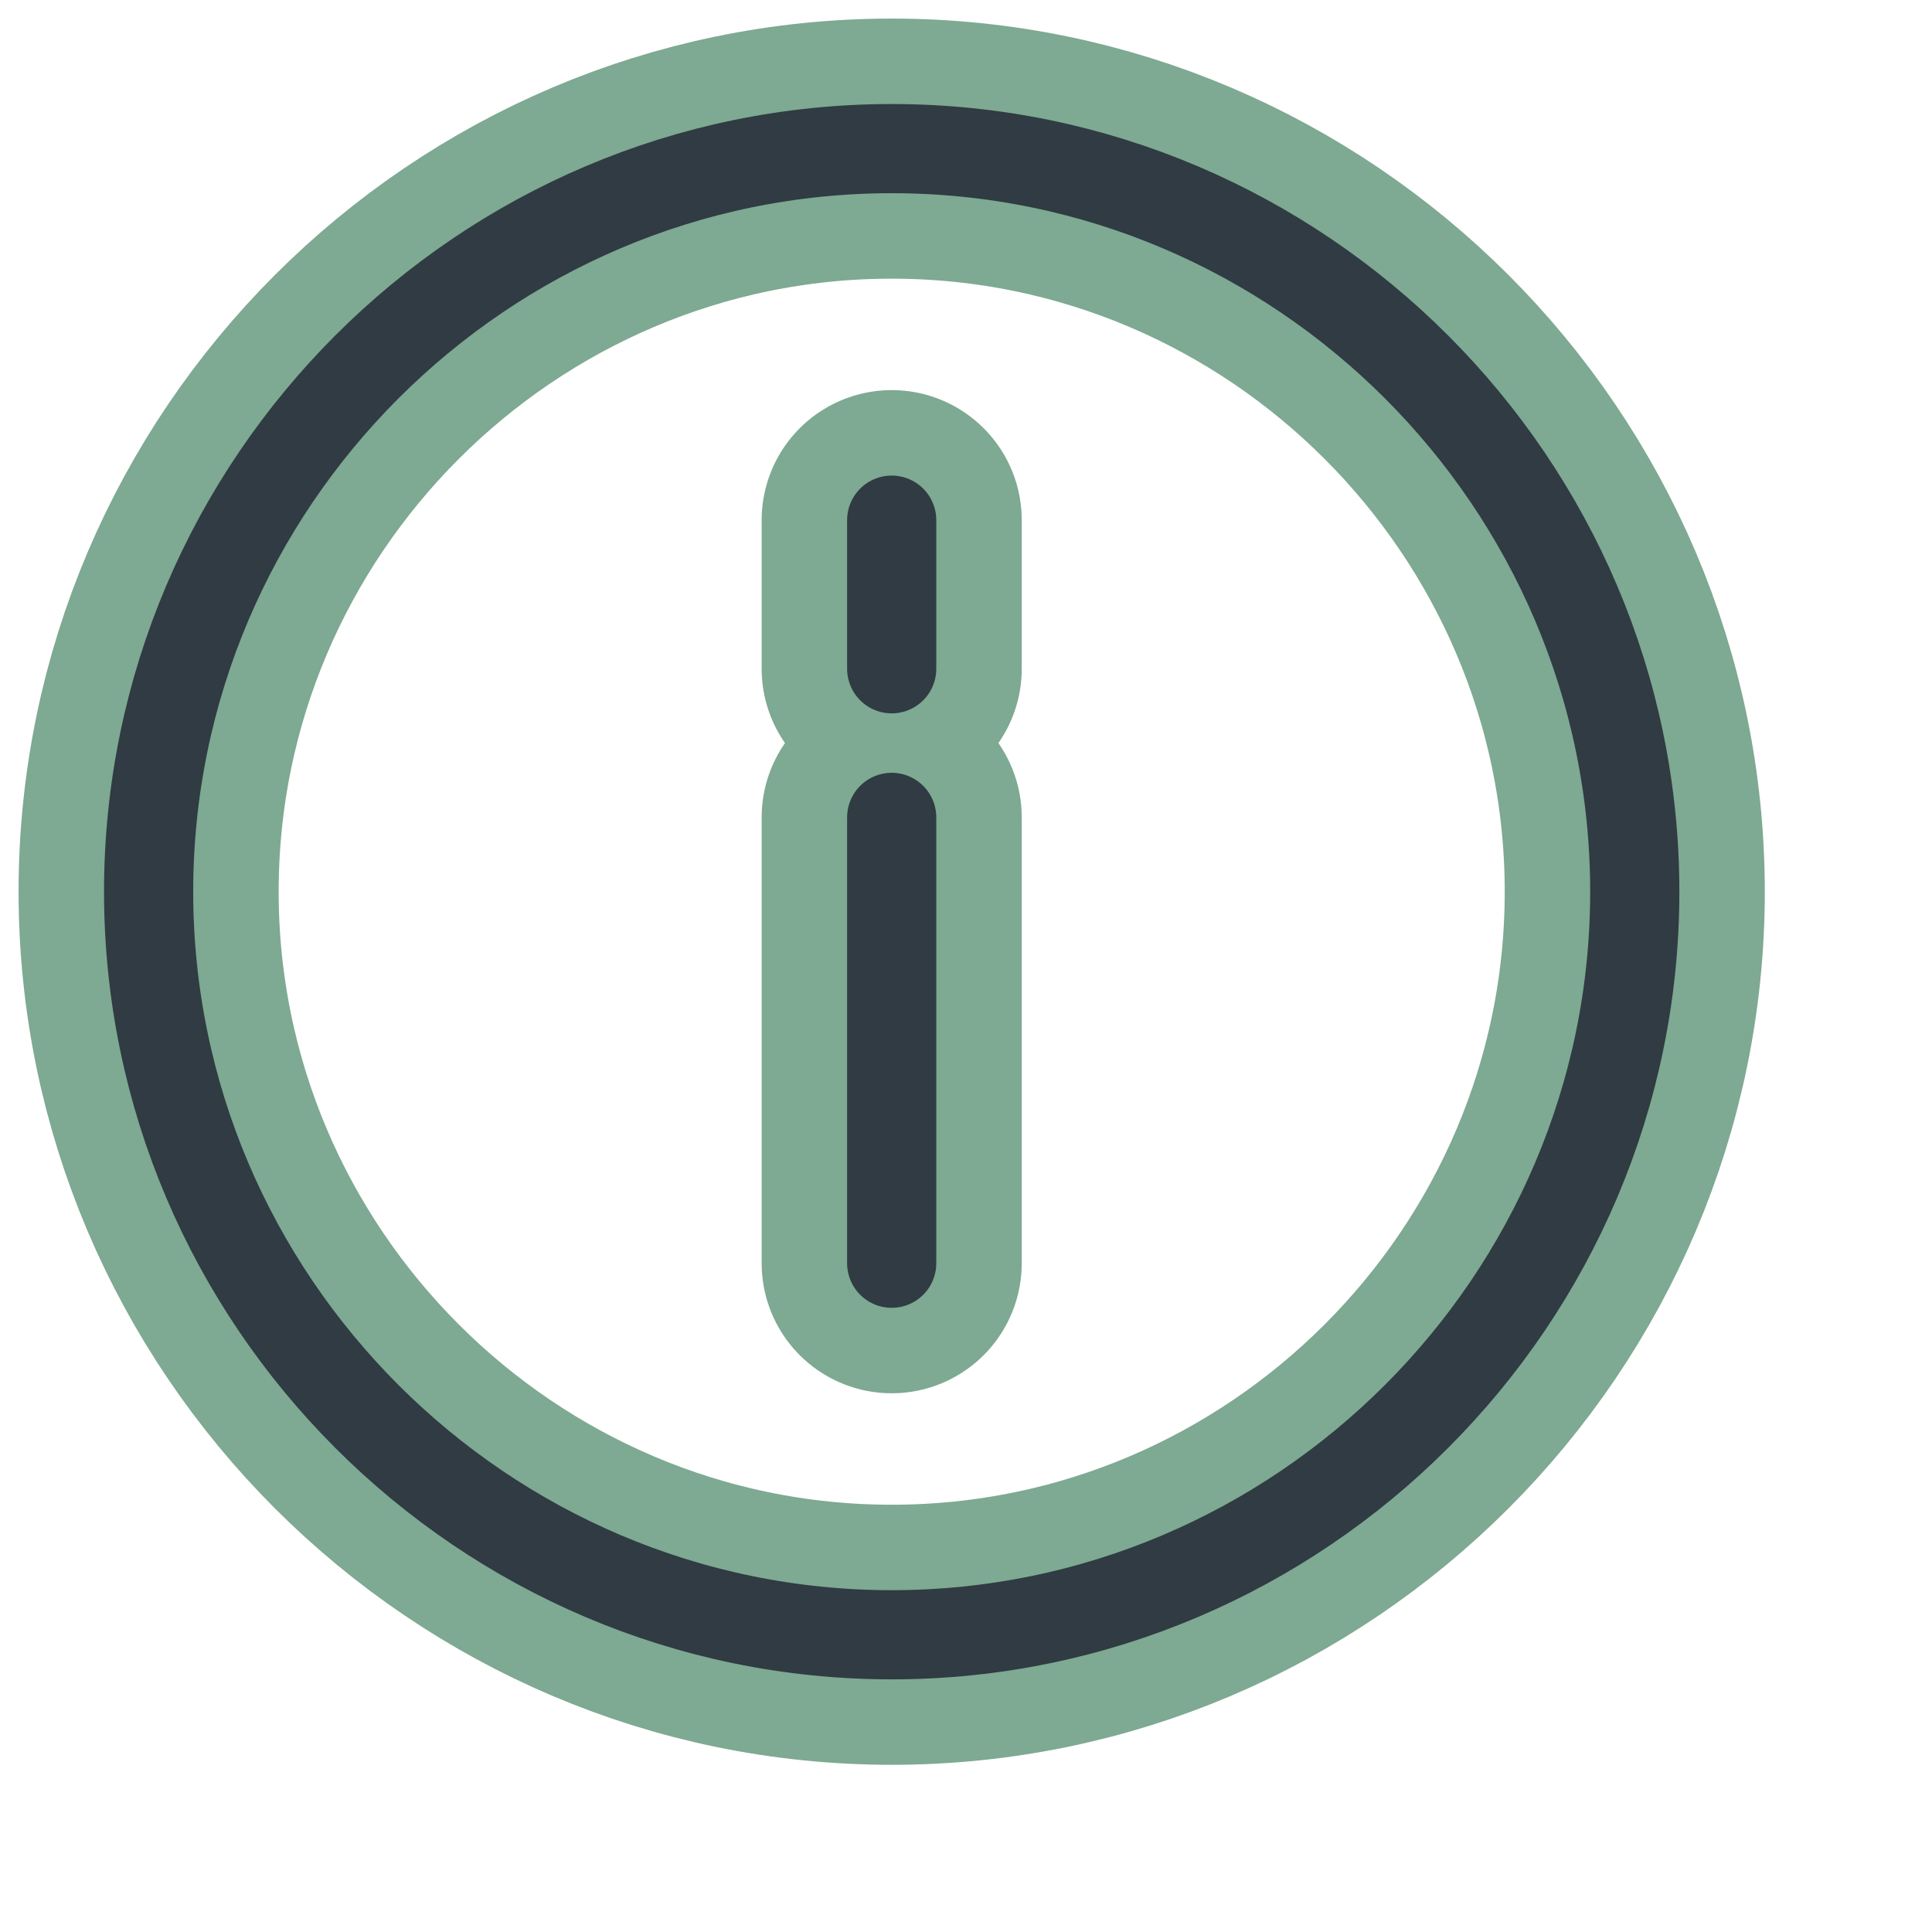
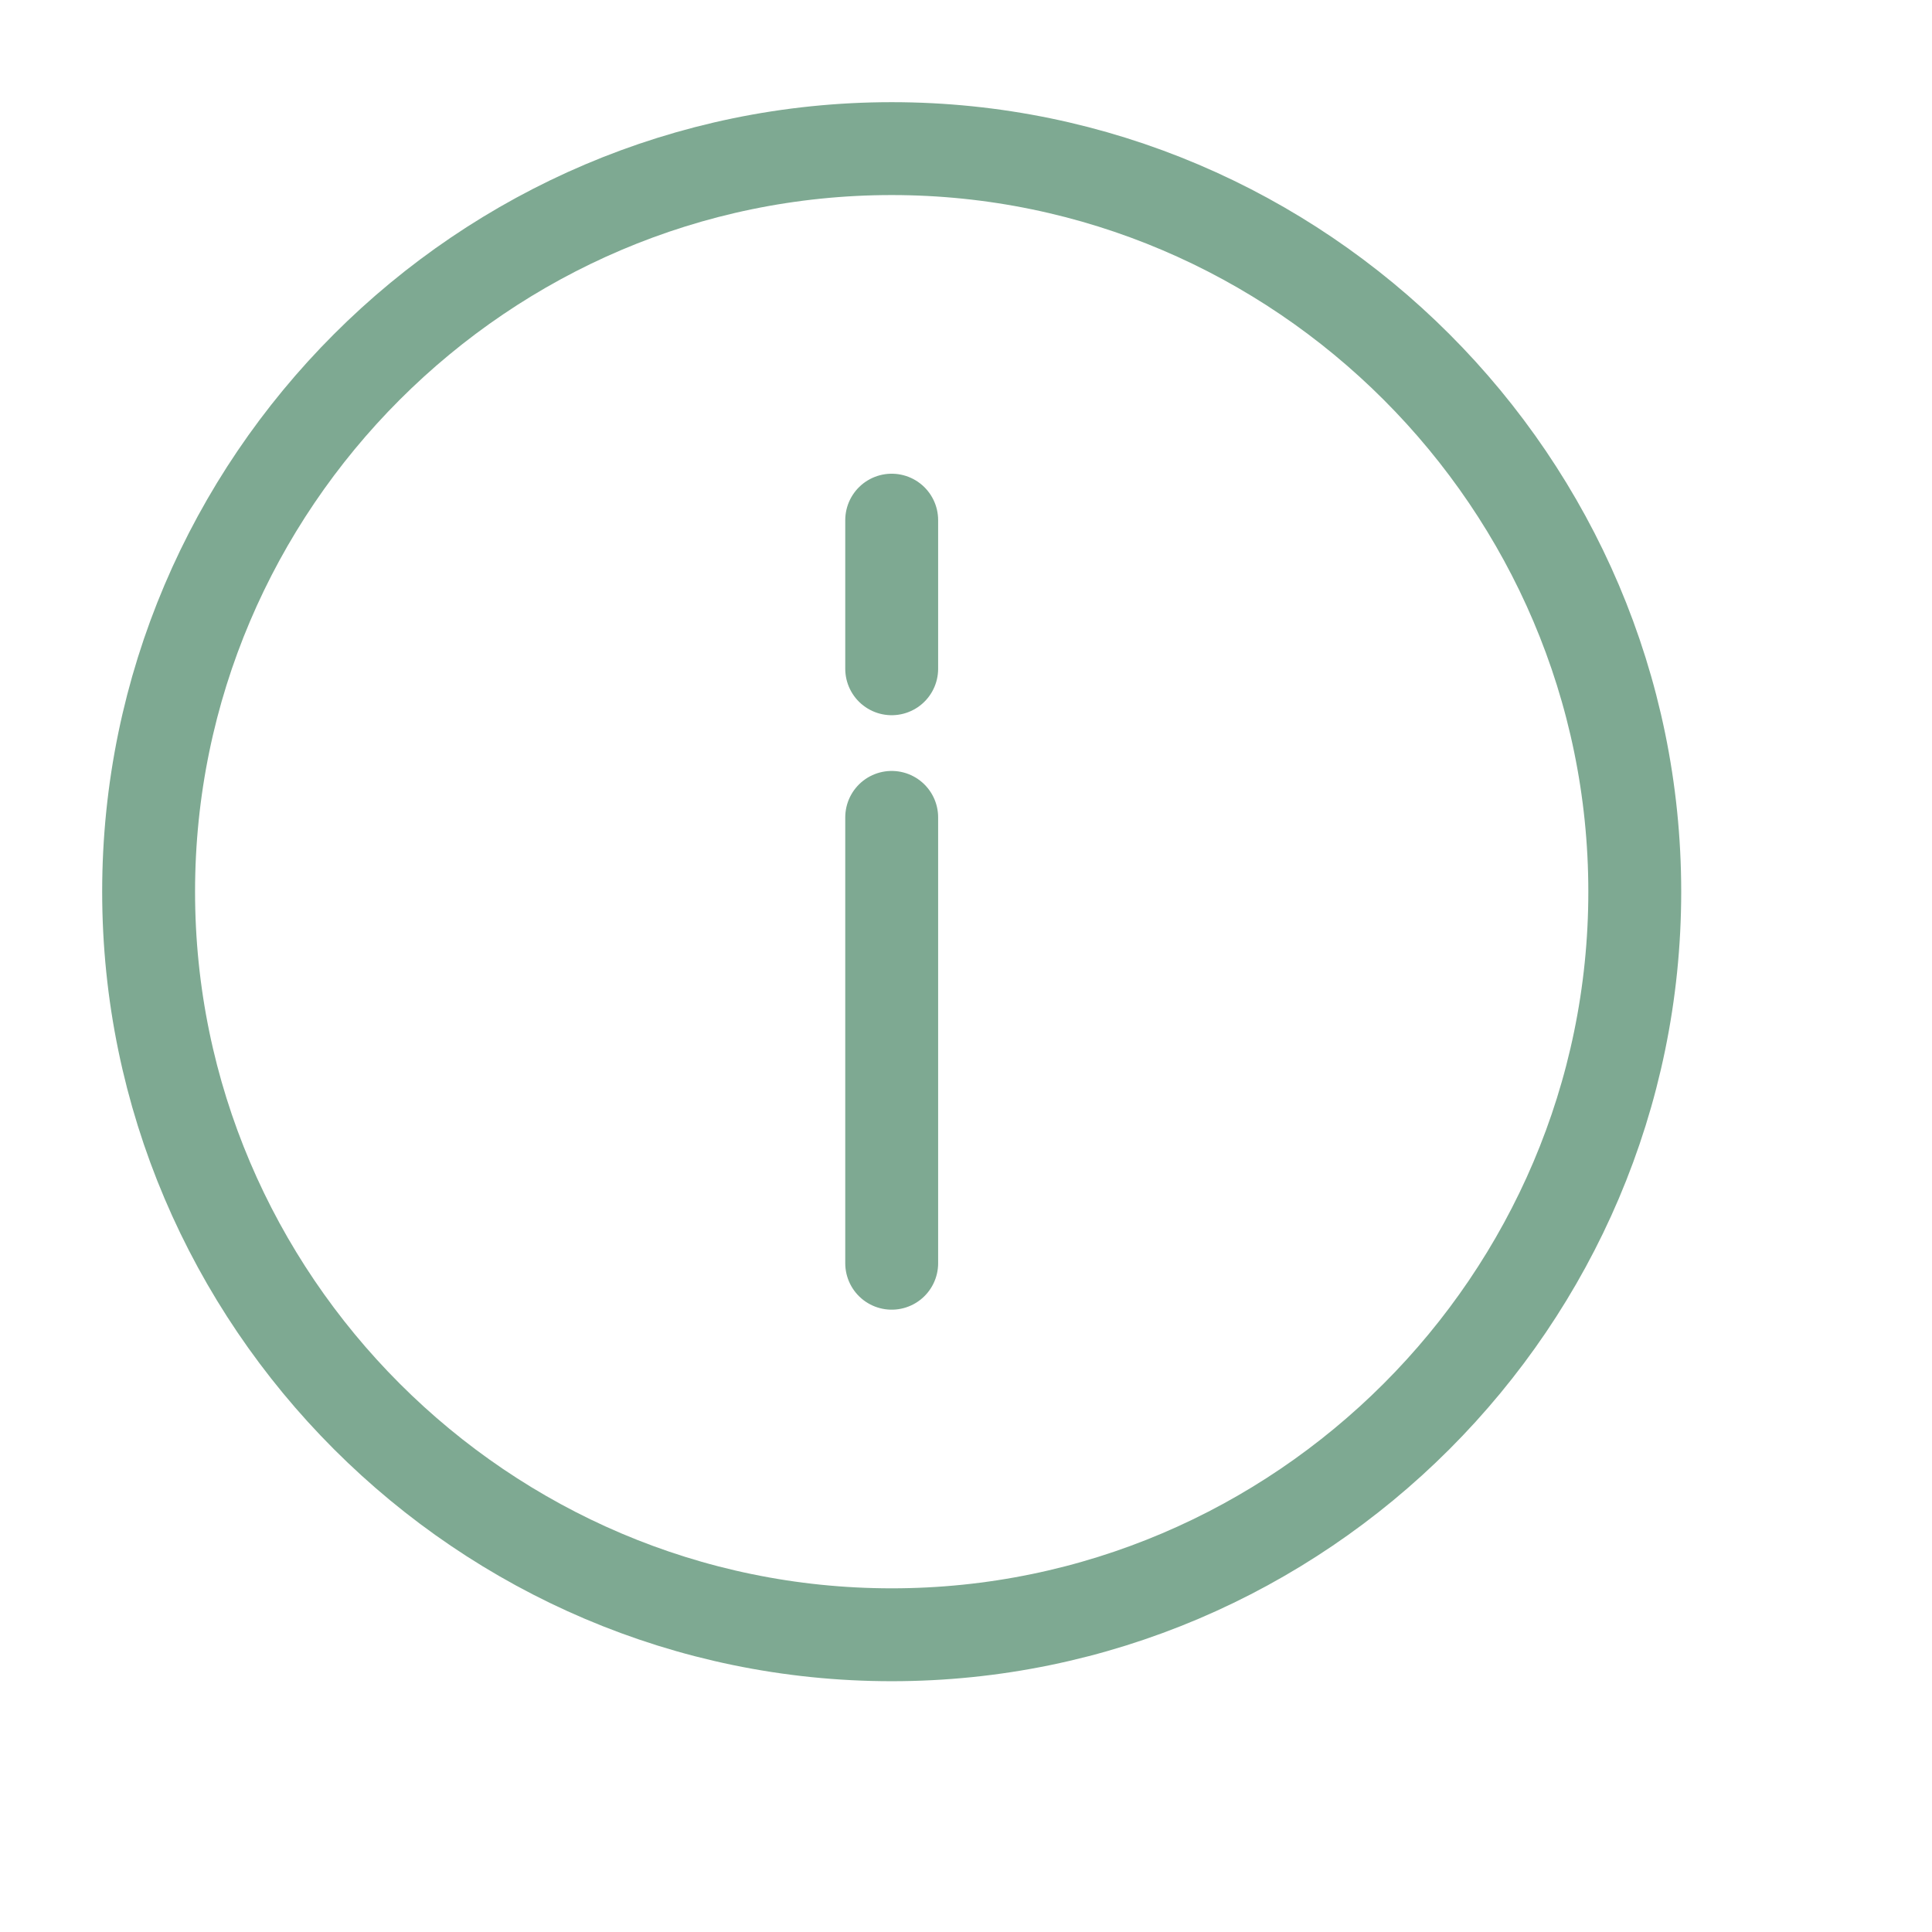
<svg xmlns="http://www.w3.org/2000/svg" width="26" height="26" viewBox="0 0 26 26">
-   <path d="M12,2 C17.5,2 22,6.5 22,12 C22,17.5 17.5,22 12,22 C6.5,22 2,17.5 2,12 C2,6.5 6.5,2 12,2 Z M12,7 L12,9 M12,11 L12,17" fill="none" stroke="#7EA992" stroke-width="3.5" stroke-linecap="round" stroke-linejoin="round" />
-   <path d="M12,2 C17.5,2 22,6.5 22,12 C22,17.5 17.5,22 12,22 C6.5,22 2,17.5 2,12 C2,6.5 6.5,2 12,2 Z M12,7 L12,9 M12,11 L12,17" fill="none" stroke="#303B43" stroke-width="1.2" stroke-linecap="round" stroke-linejoin="round" />
+   <path d="M12,2 C17.5,2 22,6.5 22,12 C22,17.5 17.5,22 12,22 C6.5,22 2,17.5 2,12 C2,6.5 6.5,2 12,2 Z M12,7 L12,9 M12,11 L12,17" fill="none" stroke="#7EA992" stroke-width="1.25" stroke-linecap="round" stroke-linejoin="round" />
</svg>
